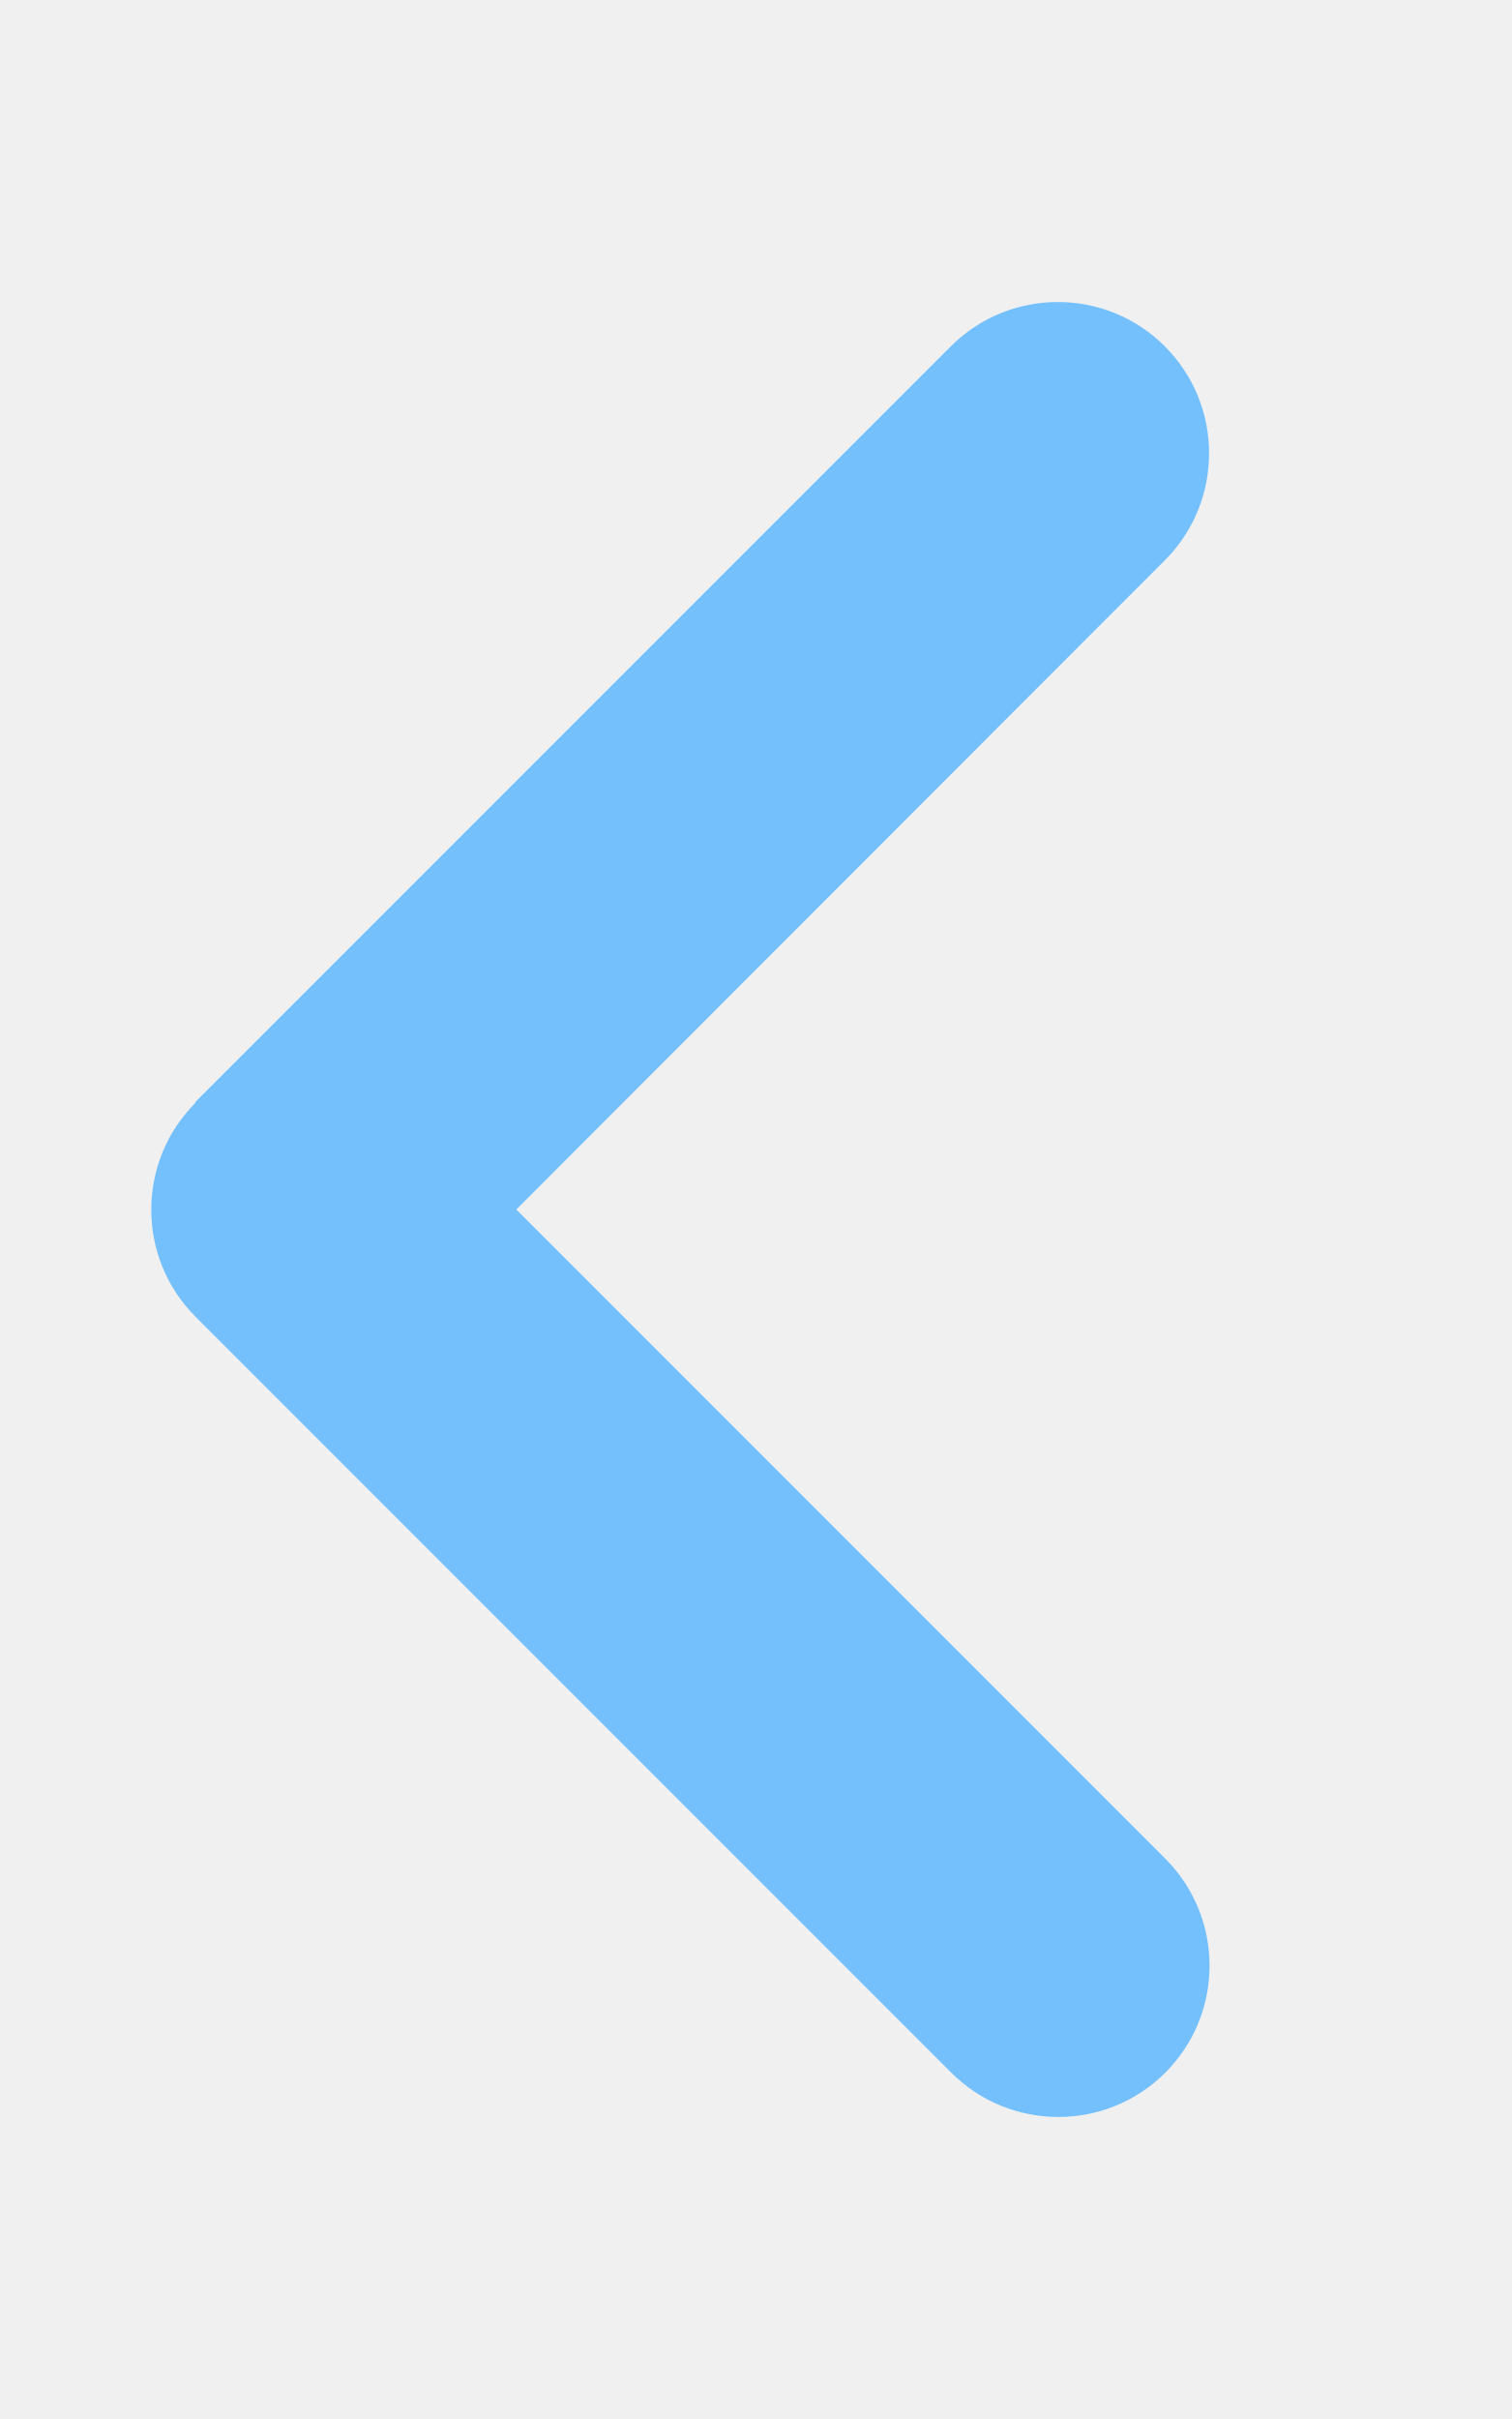
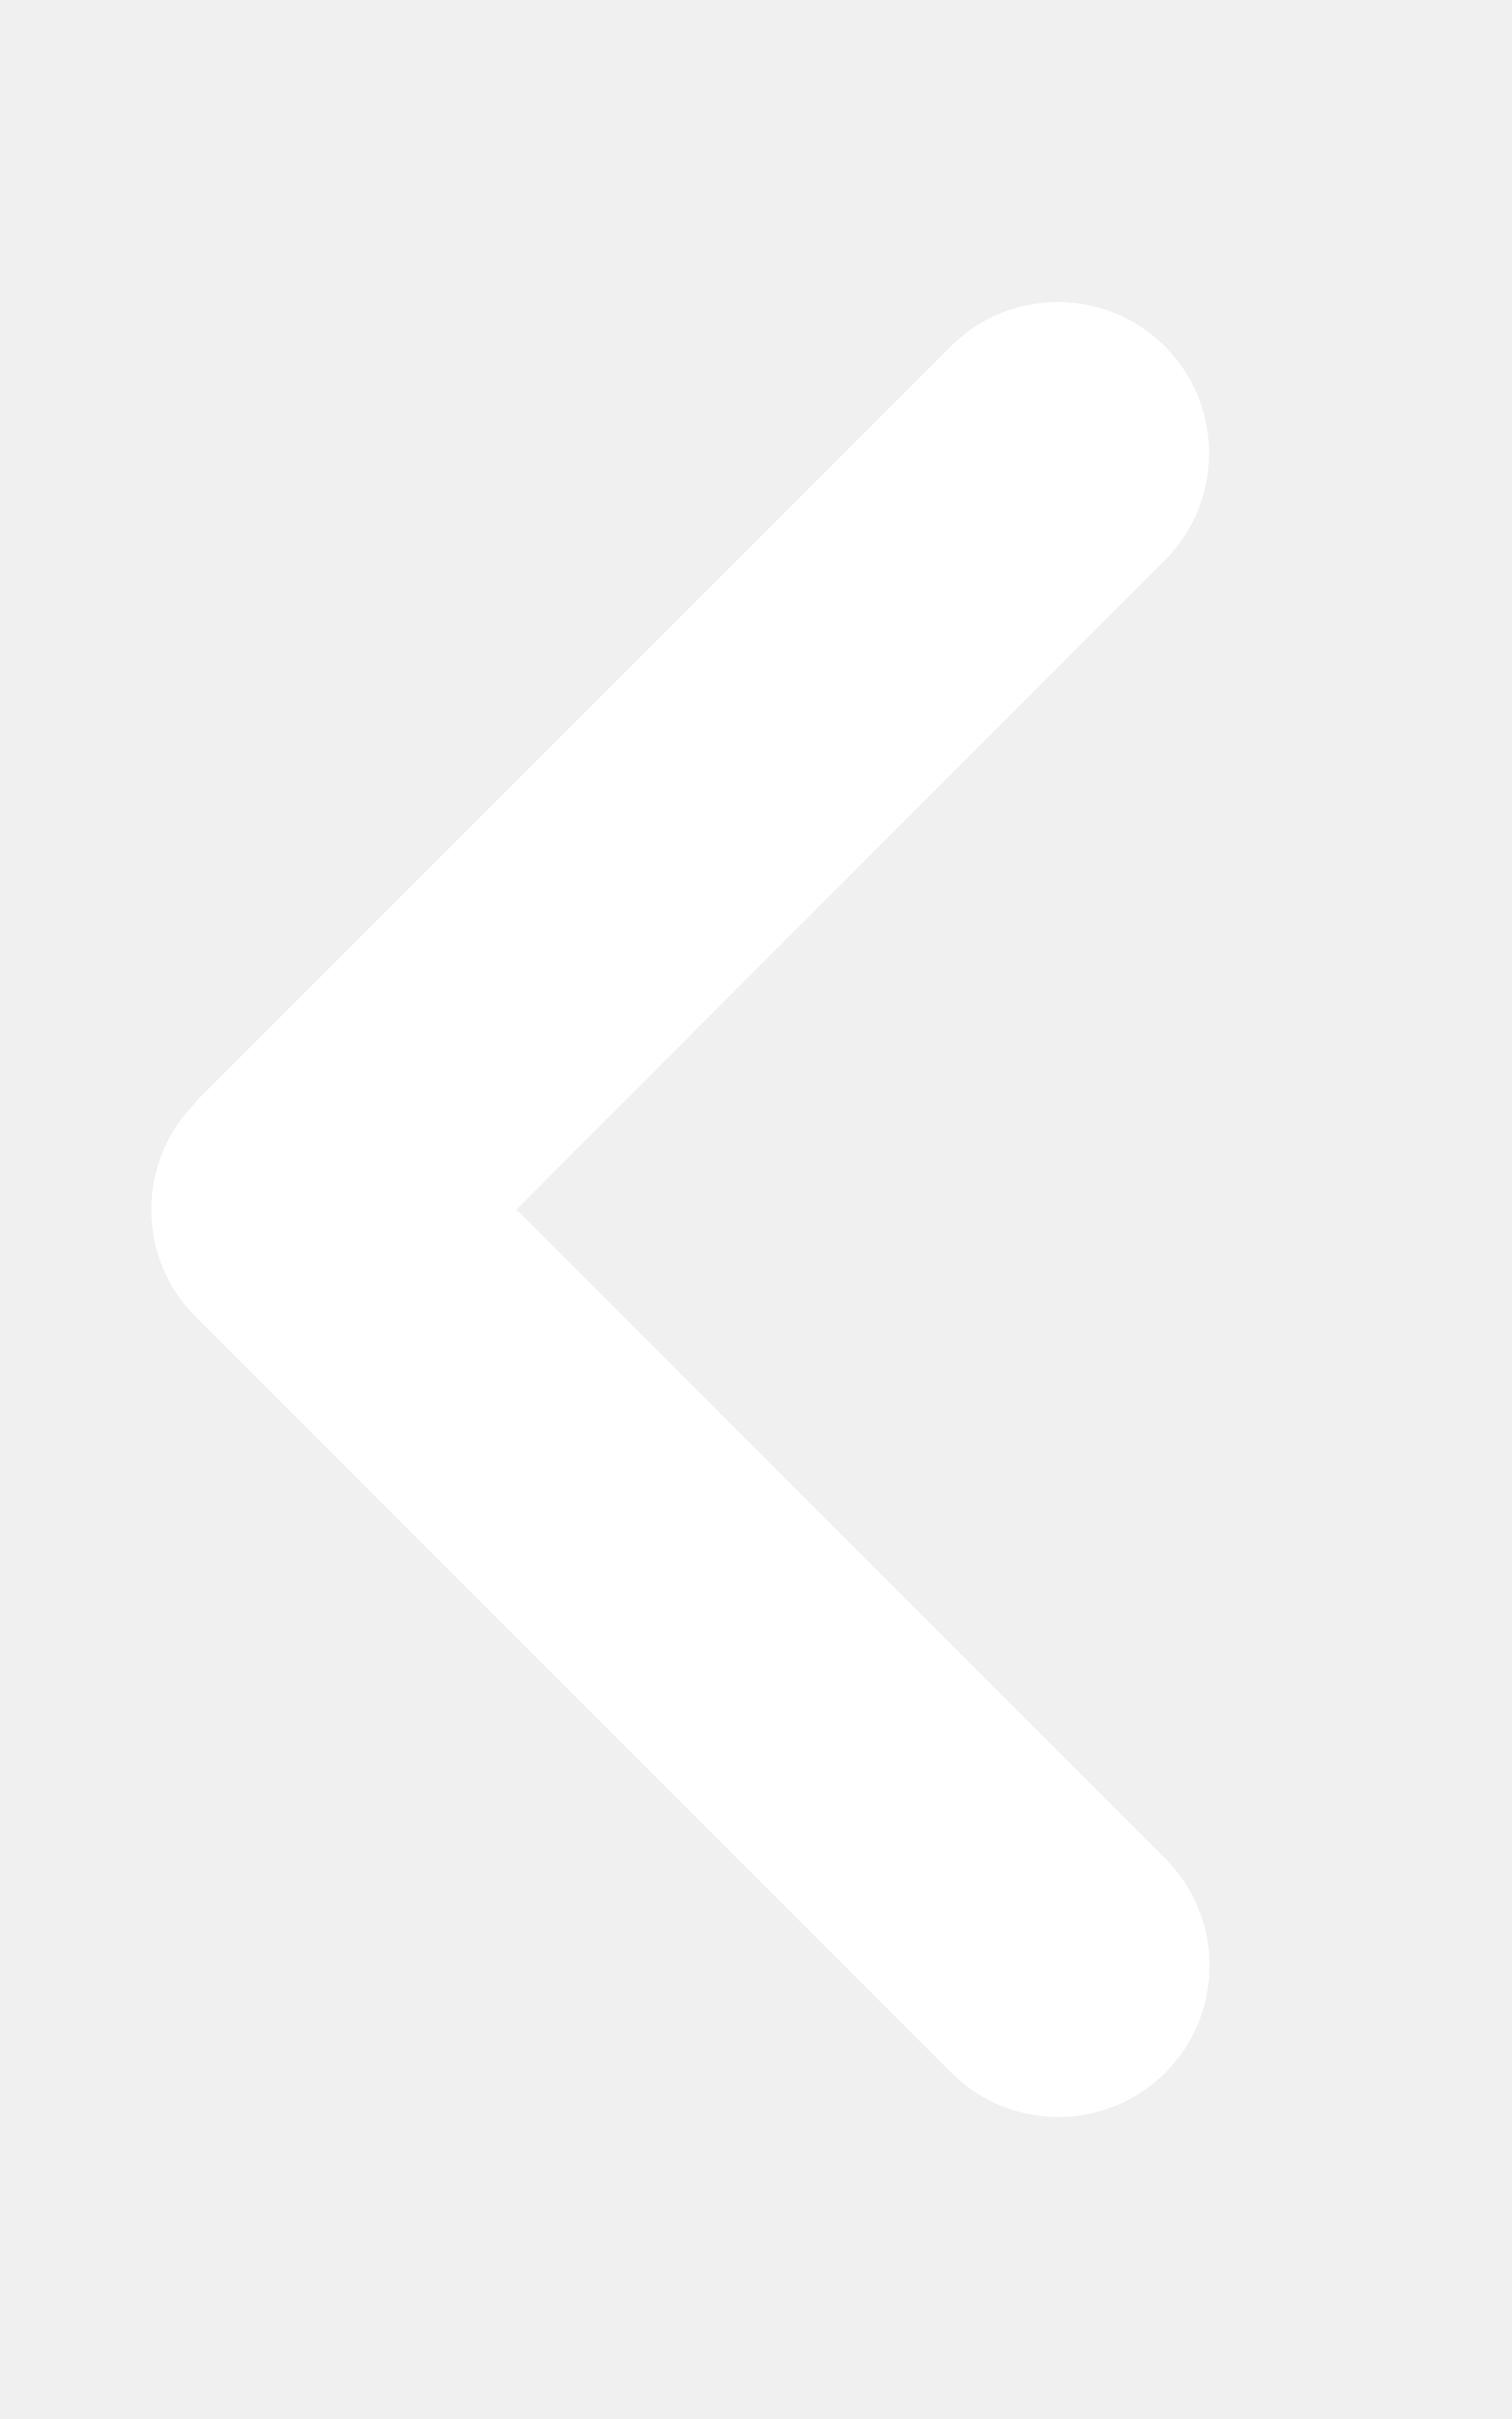
<svg xmlns="http://www.w3.org/2000/svg" viewBox="0 0 320 512">
-   <path fill="#74C0FC" d="M41.4 233.4c-12.5 12.5-12.5 32.8 0 45.3l160 160c12.5 12.5 32.8 12.5 45.3 0s12.5-32.8 0-45.3L109.3 256 246.6 118.6c12.5-12.5 12.5-32.8 0-45.3s-32.8-12.5-45.3 0l-160 160z" />
+   <path fill="#fff" d="M41.4 233.4c-12.5 12.5-12.5 32.8 0 45.3l160 160c12.5 12.5 32.8 12.5 45.3 0s12.5-32.8 0-45.3L109.3 256 246.6 118.6c12.5-12.5 12.5-32.8 0-45.3s-32.8-12.5-45.3 0l-160 160z" />
</svg>
